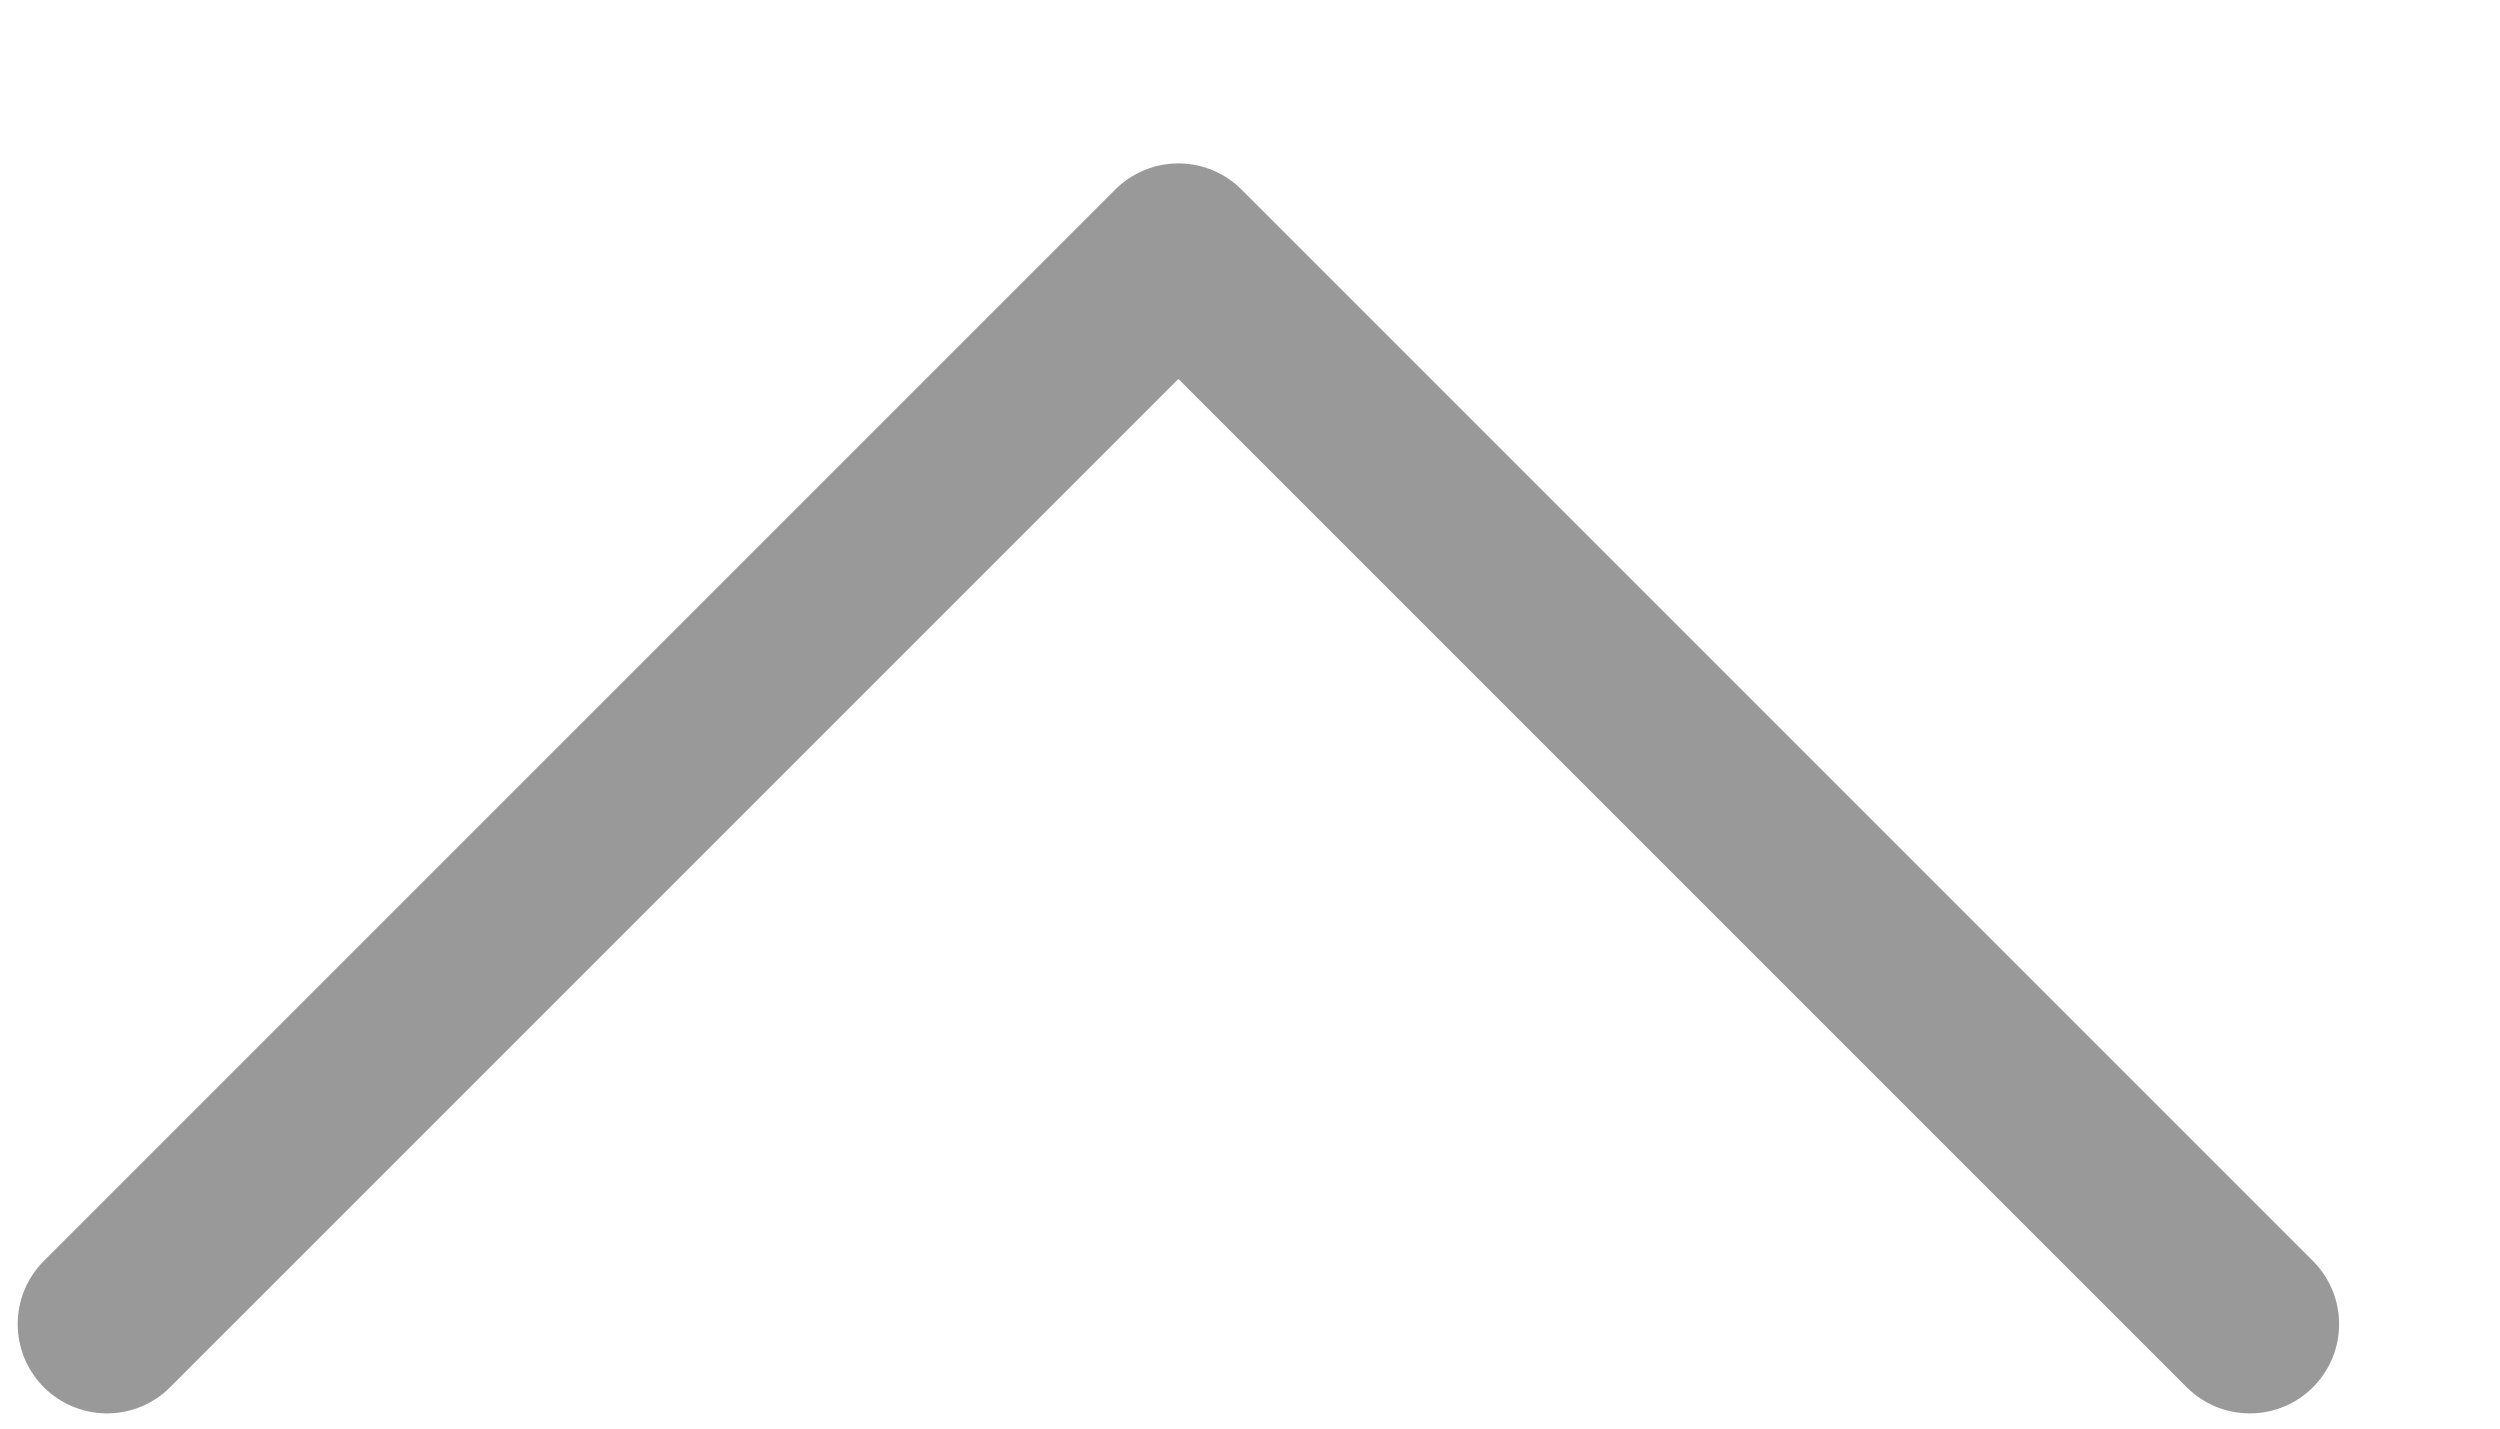
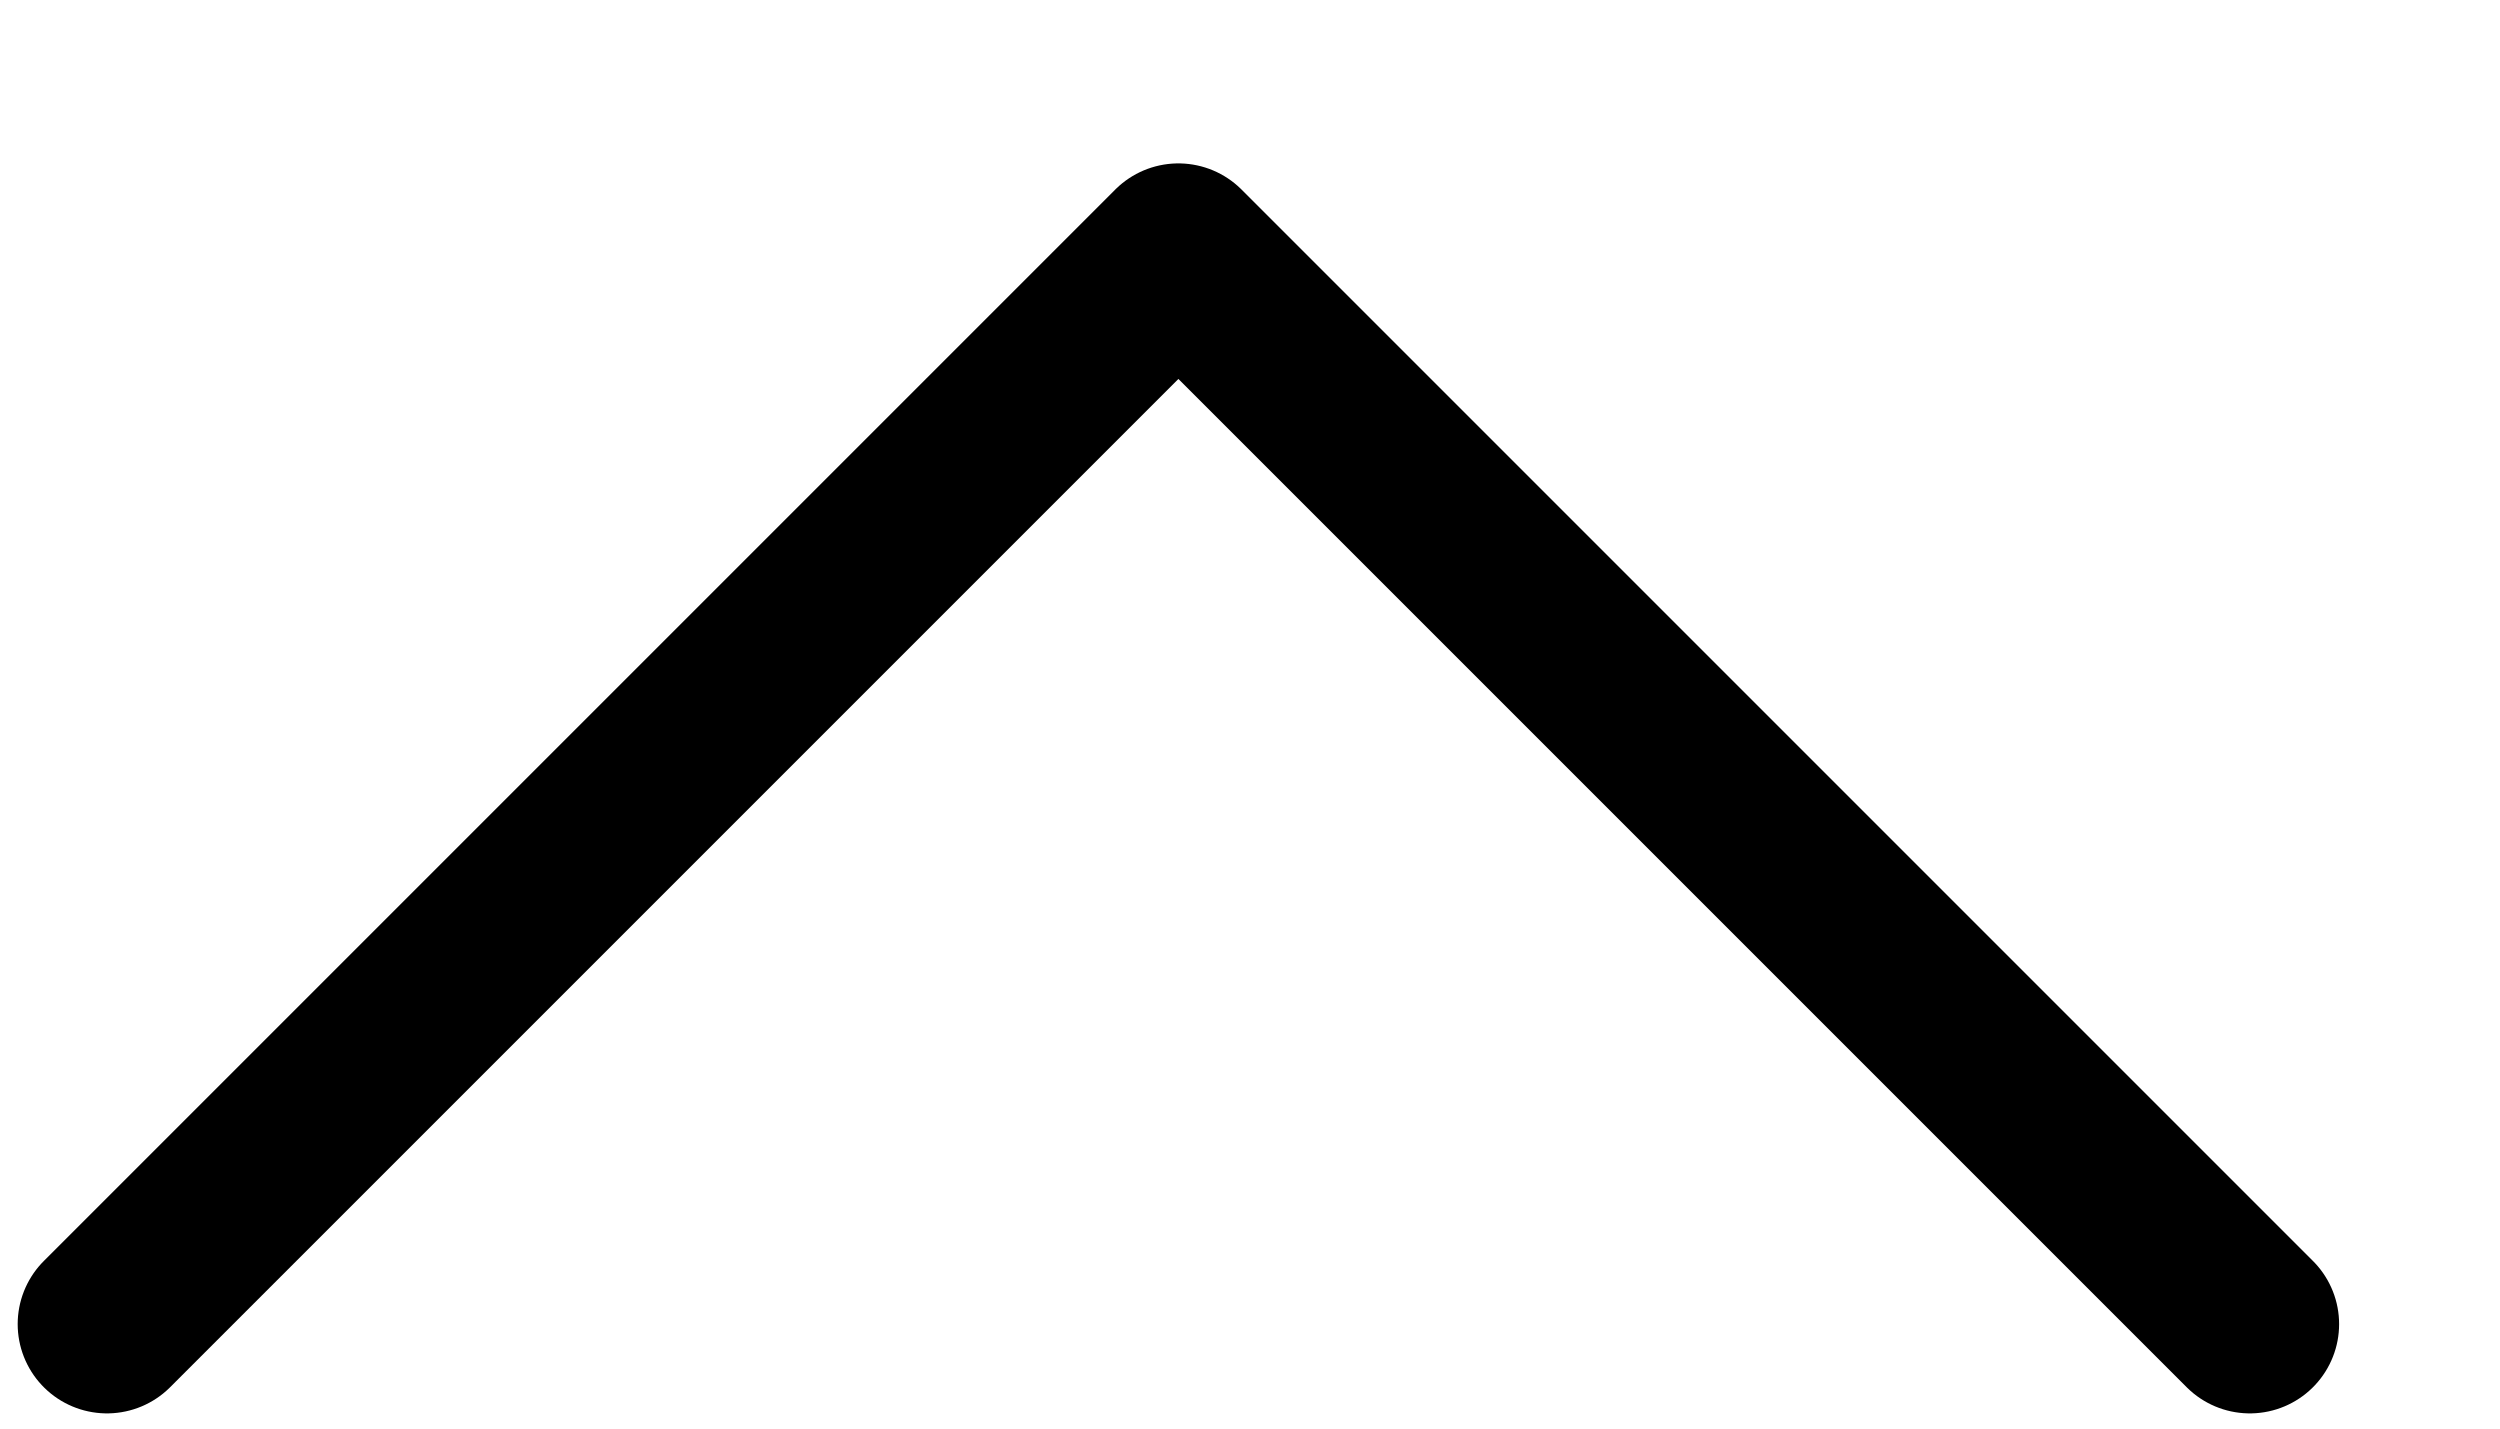
<svg xmlns="http://www.w3.org/2000/svg" width="14" height="8" viewBox="0 0 14 8" fill="none">
-   <path d="M12.599 7.415L6.599 1.415L0.599 7.415" stroke="#999999" stroke-linecap="round" stroke-linejoin="round" />
+   <path d="M12.599 7.415L6.599 1.415L0.599 7.415" stroke="black" stroke-linecap="round" stroke-linejoin="round" />
</svg>
